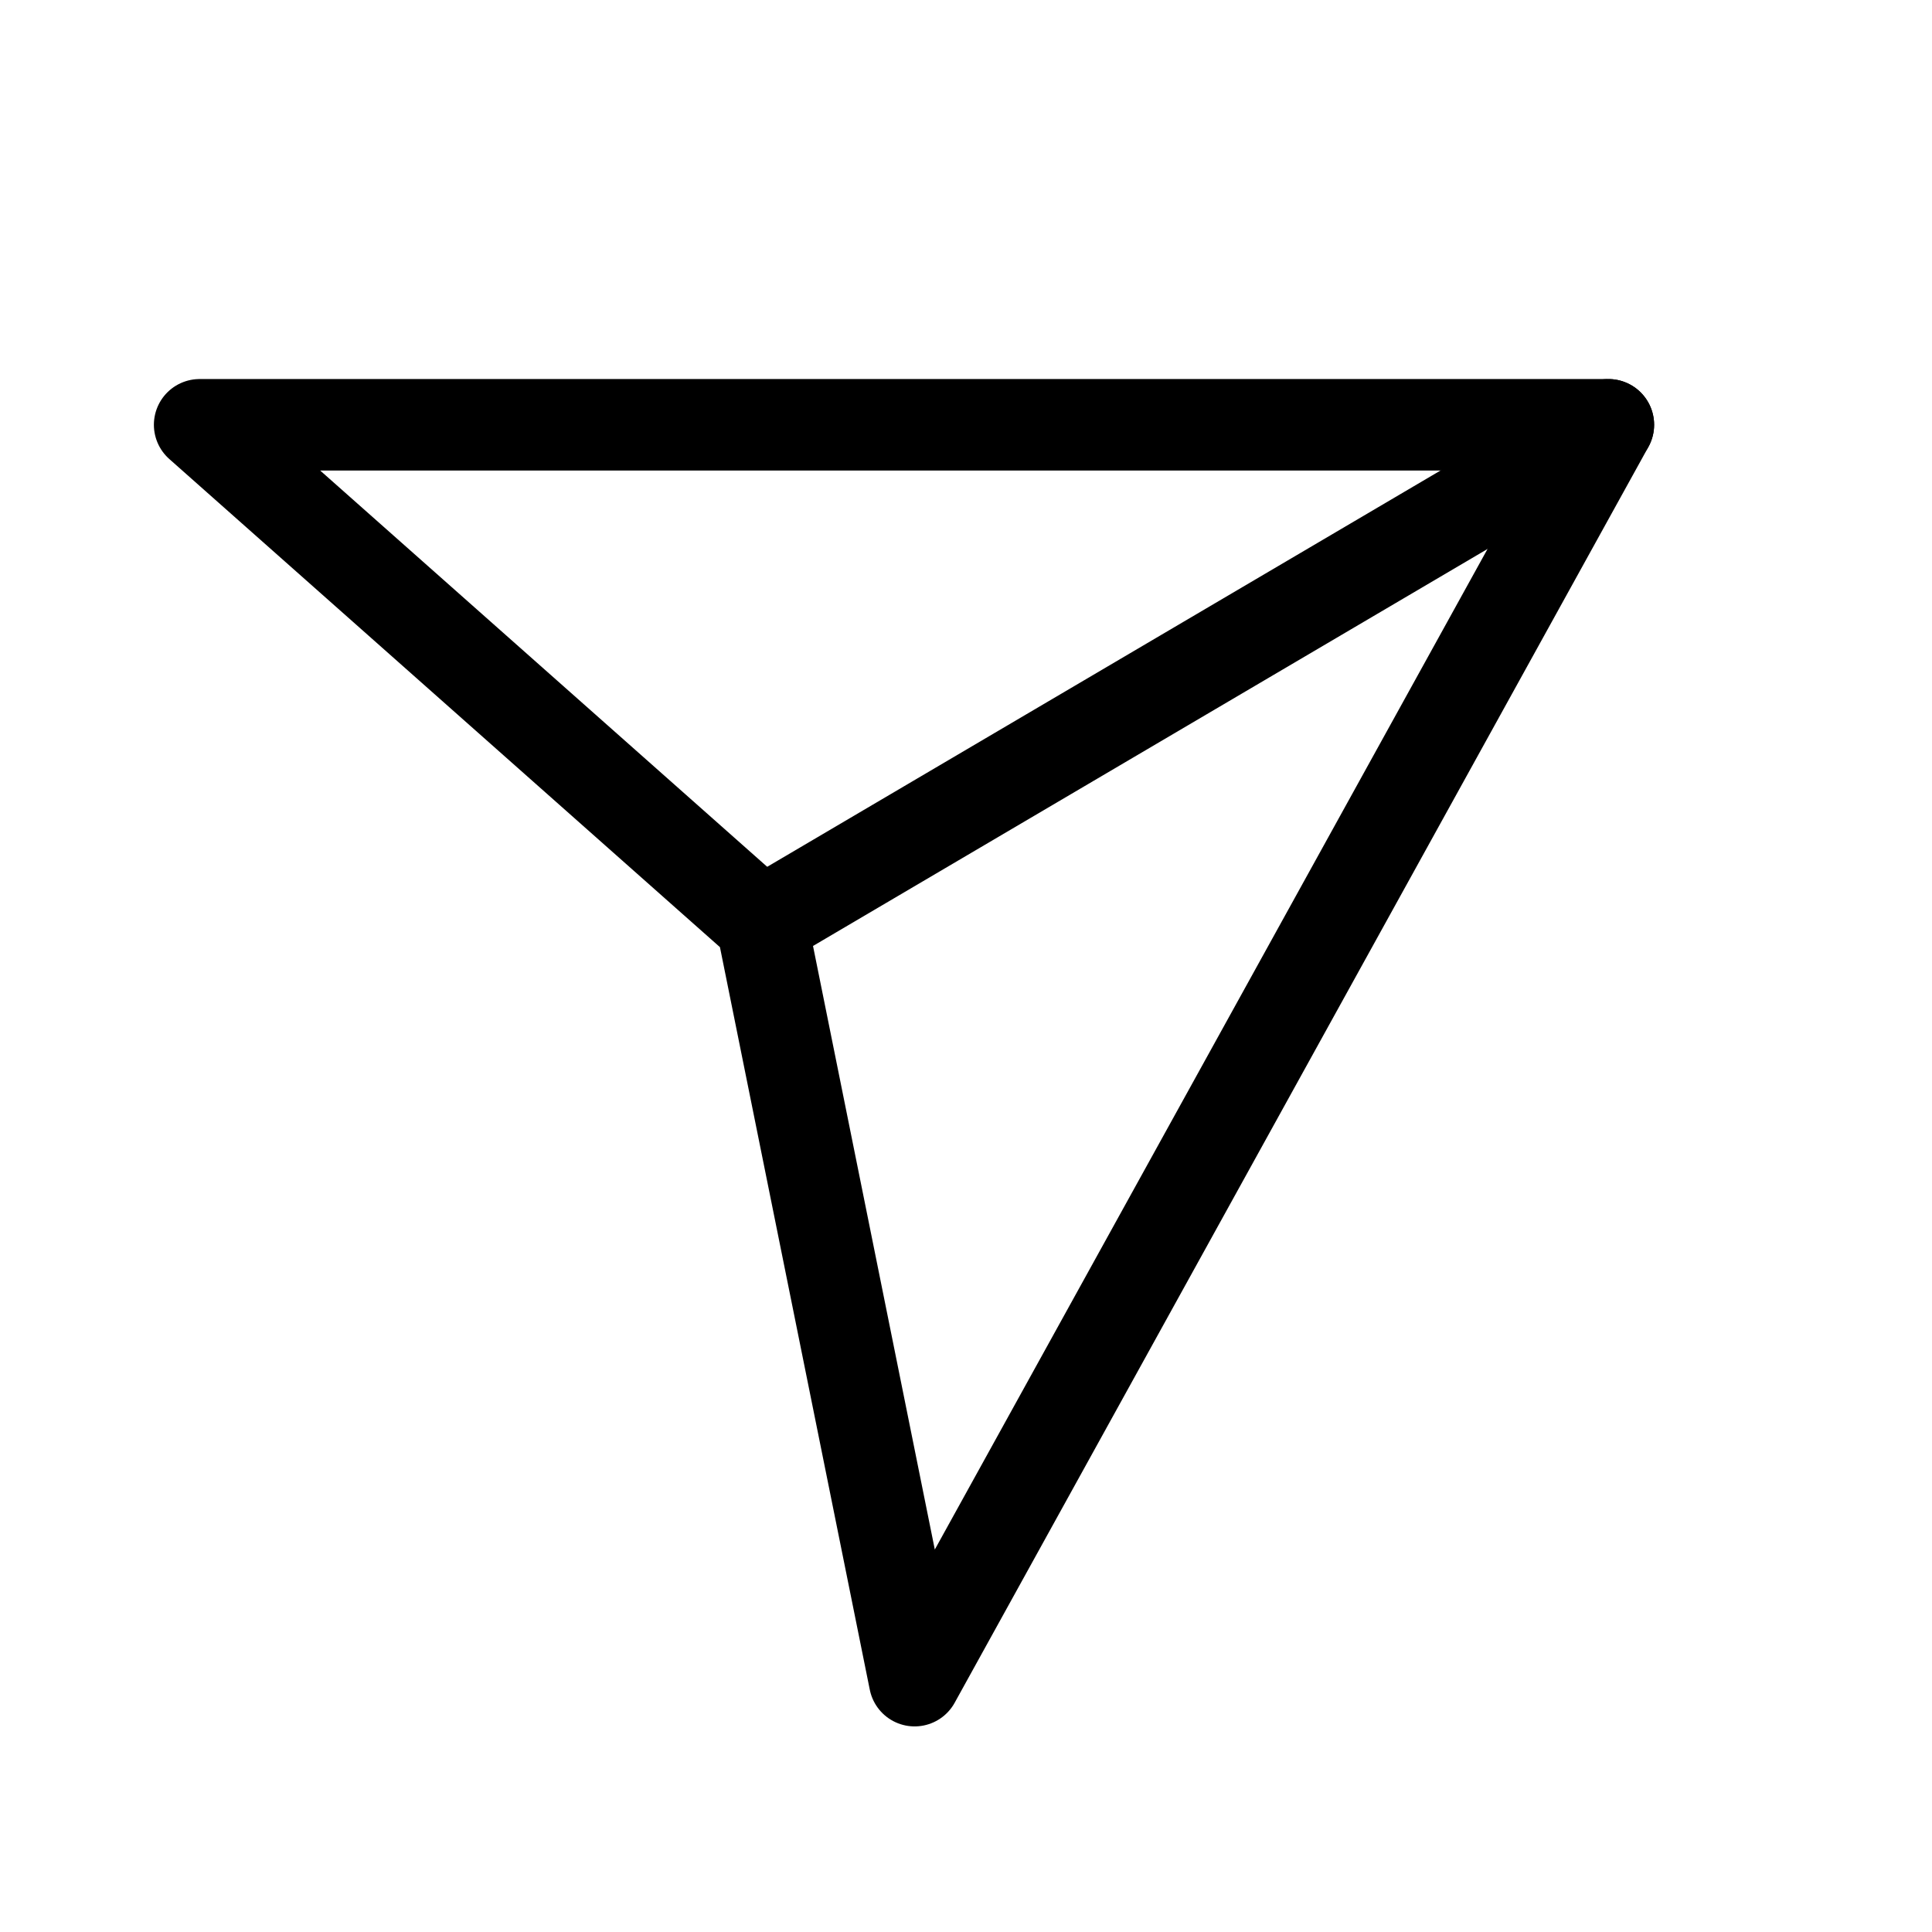
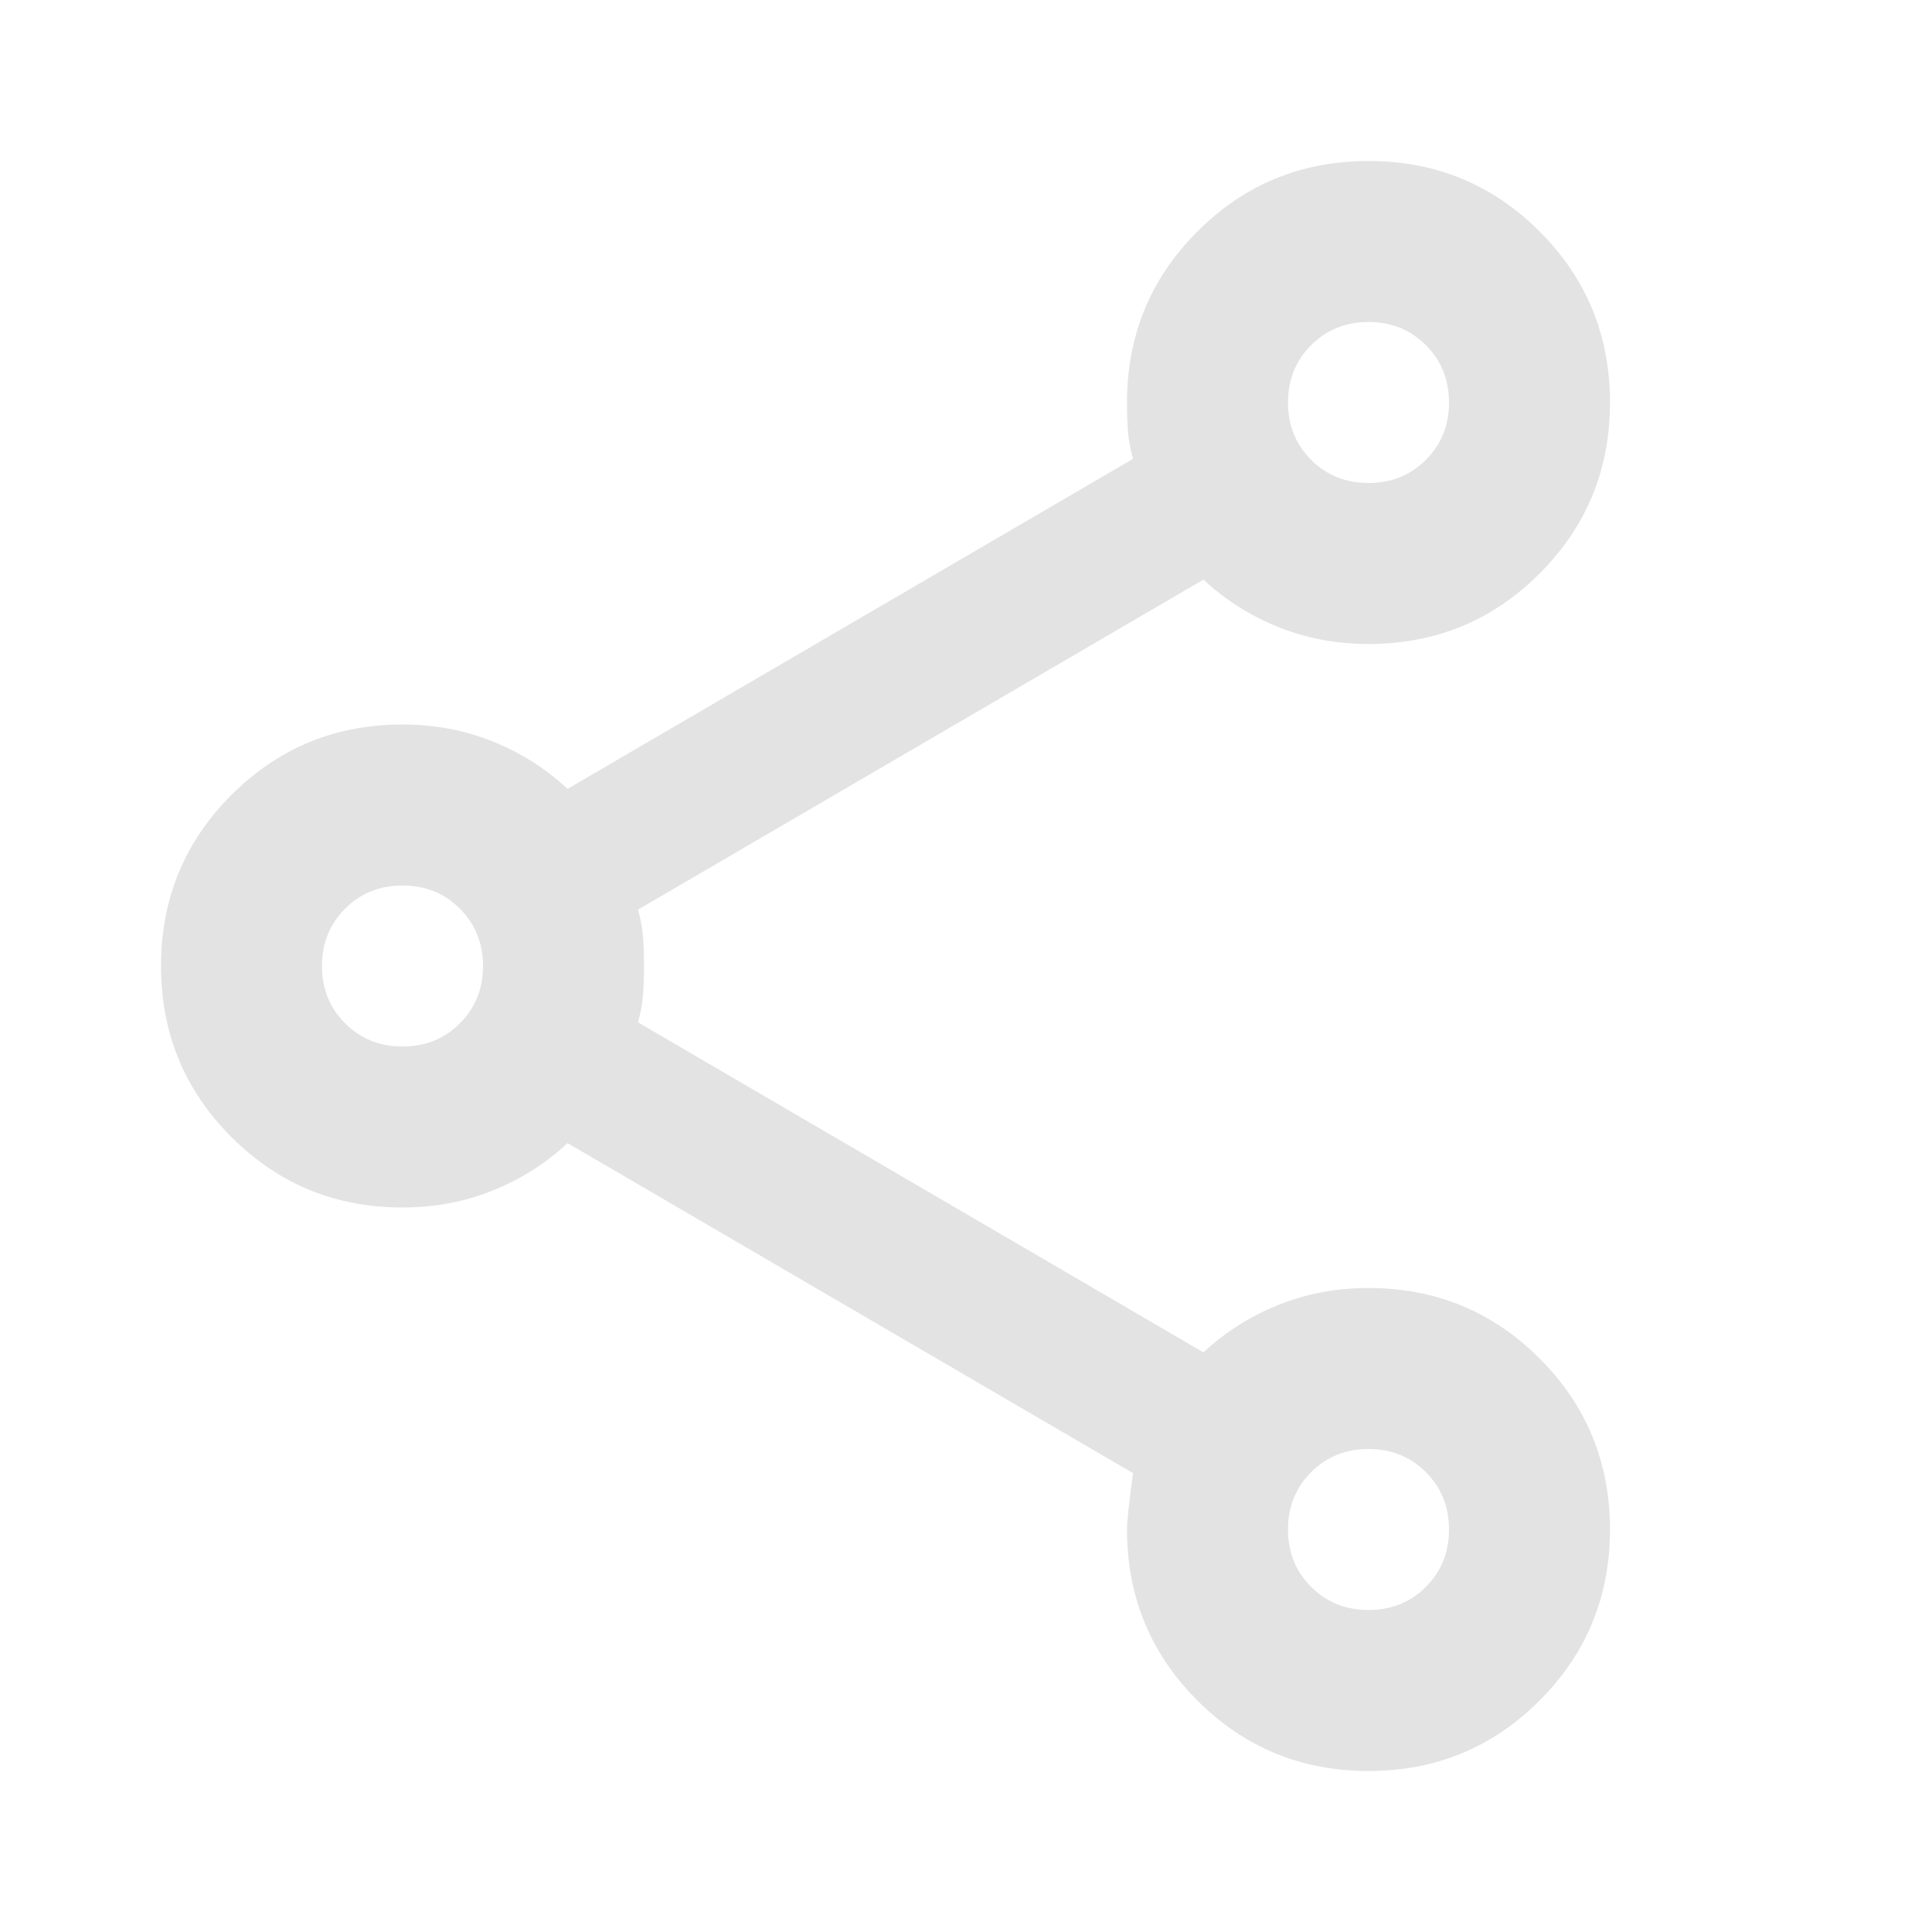
- <svg xmlns="http://www.w3.org/2000/svg" xmlns:ns1="https://boxy-svg.com" version="1.1" x="0px" y="0px" viewBox="0 0 500 500" style="enable-background:new 0 0 500 500;" width="500px" height="500px">
-   <defs>
-     <ns1:export>
-       <ns1:file format="svg" path="share_icon.svg" />
-     </ns1:export>
-   </defs>
-   <g id="BACKGROUND" />
-   <path style="fill: none; stroke: rgb(0, 0, 0); stroke-linecap: round; stroke-linejoin: round; stroke-miterlimit: 10; stroke-width: 20px; visibility: hidden;" d="M 377.002 361.327 C 399.436 332.757 412.927 296.835 412.927 257.696 C 412.927 164.86 337.672 89.605 244.836 89.605 C 151.999 89.605 76.746 164.86 76.746 257.696 C 76.746 350.533 151.999 425.786 244.836 425.786 C 279.323 425.786 311.363 415.368 338.048 397.554 L 409.177 425.786 L 377.002 361.327 Z" />
-   <path style="fill: none; stroke: rgb(0, 0, 0); stroke-linecap: round; stroke-linejoin: round; stroke-miterlimit: 10; stroke-width: 20px; visibility: hidden;" d="M 334.281 82.931 C 295.344 82.931 261.749 105.21 245.192 137.658 C 228.635 105.21 195.04 82.931 156.104 82.931 C 102 82.931 58.032 125.828 56.061 179.443 C 56.061 280.817 245.192 430.017 245.192 430.017 C 245.192 430.017 434.323 280.607 434.323 179.443 C 432.352 125.828 388.376 82.931 334.281 82.931 Z" />
-   <g transform="matrix(7.890481, 0, 0, 7.890481, -2463.05, -1074.453)" style="pointer-events: none;">
-     <polyline style="fill:none;stroke:#000000;stroke-width:3;stroke-linecap:round;stroke-linejoin:round;stroke-miterlimit:10;" points="&#10;&#09;&#09;&#09;351.023,175.238 364.908,150.103 318.702,150.103 337.139,166.447 342.153,191.295 351.023,175.238 &#09;&#09;" />
-     <line style="fill:none;stroke:#000000;stroke-width:3;stroke-linecap:round;stroke-linejoin:round;stroke-miterlimit:10;" x1="337.139" y1="166.447" x2="364.908" y2="150.103" />
-   </g>
+ <svg xmlns="http://www.w3.org/2000/svg" height="24px" viewBox="0 -960 960 960" width="24px" fill="#e3e3e3">
+   <path d="M680-80q-50 0-85-35t-35-85q0-6 3-28L282-392q-16 15-37 23.5t-45 8.5q-50 0-85-35t-35-85q0-50 35-85t85-35q24 0 45 8.5t37 23.5l281-164q-2-7-2.5-13.5T560-760q0-50 35-85t85-35q50 0 85 35t35 85q0 50-35 85t-85 35q-24 0-45-8.5T598-672L317-508q2 7 2.5 13.5t.5 14.5q0 8-.5 14.5T317-452l281 164q16-15 37-23.5t45-8.5q50 0 85 35t35 85q0 50-35 85t-85 35Zm0-80q17 0 28.5-11.5T720-200q0-17-11.5-28.5T680-240q-17 0-28.5 11.5T640-200q0 17 11.5 28.5T680-160ZM200-440q17 0 28.5-11.5T240-480q0-17-11.5-28.5T200-520q-17 0-28.5 11.5T160-480q0 17 11.5 28.5T200-440Zm480-280q17 0 28.5-11.5T720-760q0-17-11.5-28.5T680-800q-17 0-28.5 11.5T640-760q0 17 11.5 28.5T680-720Zm0 520ZM200-480Zm480-280Z" />
</svg>
